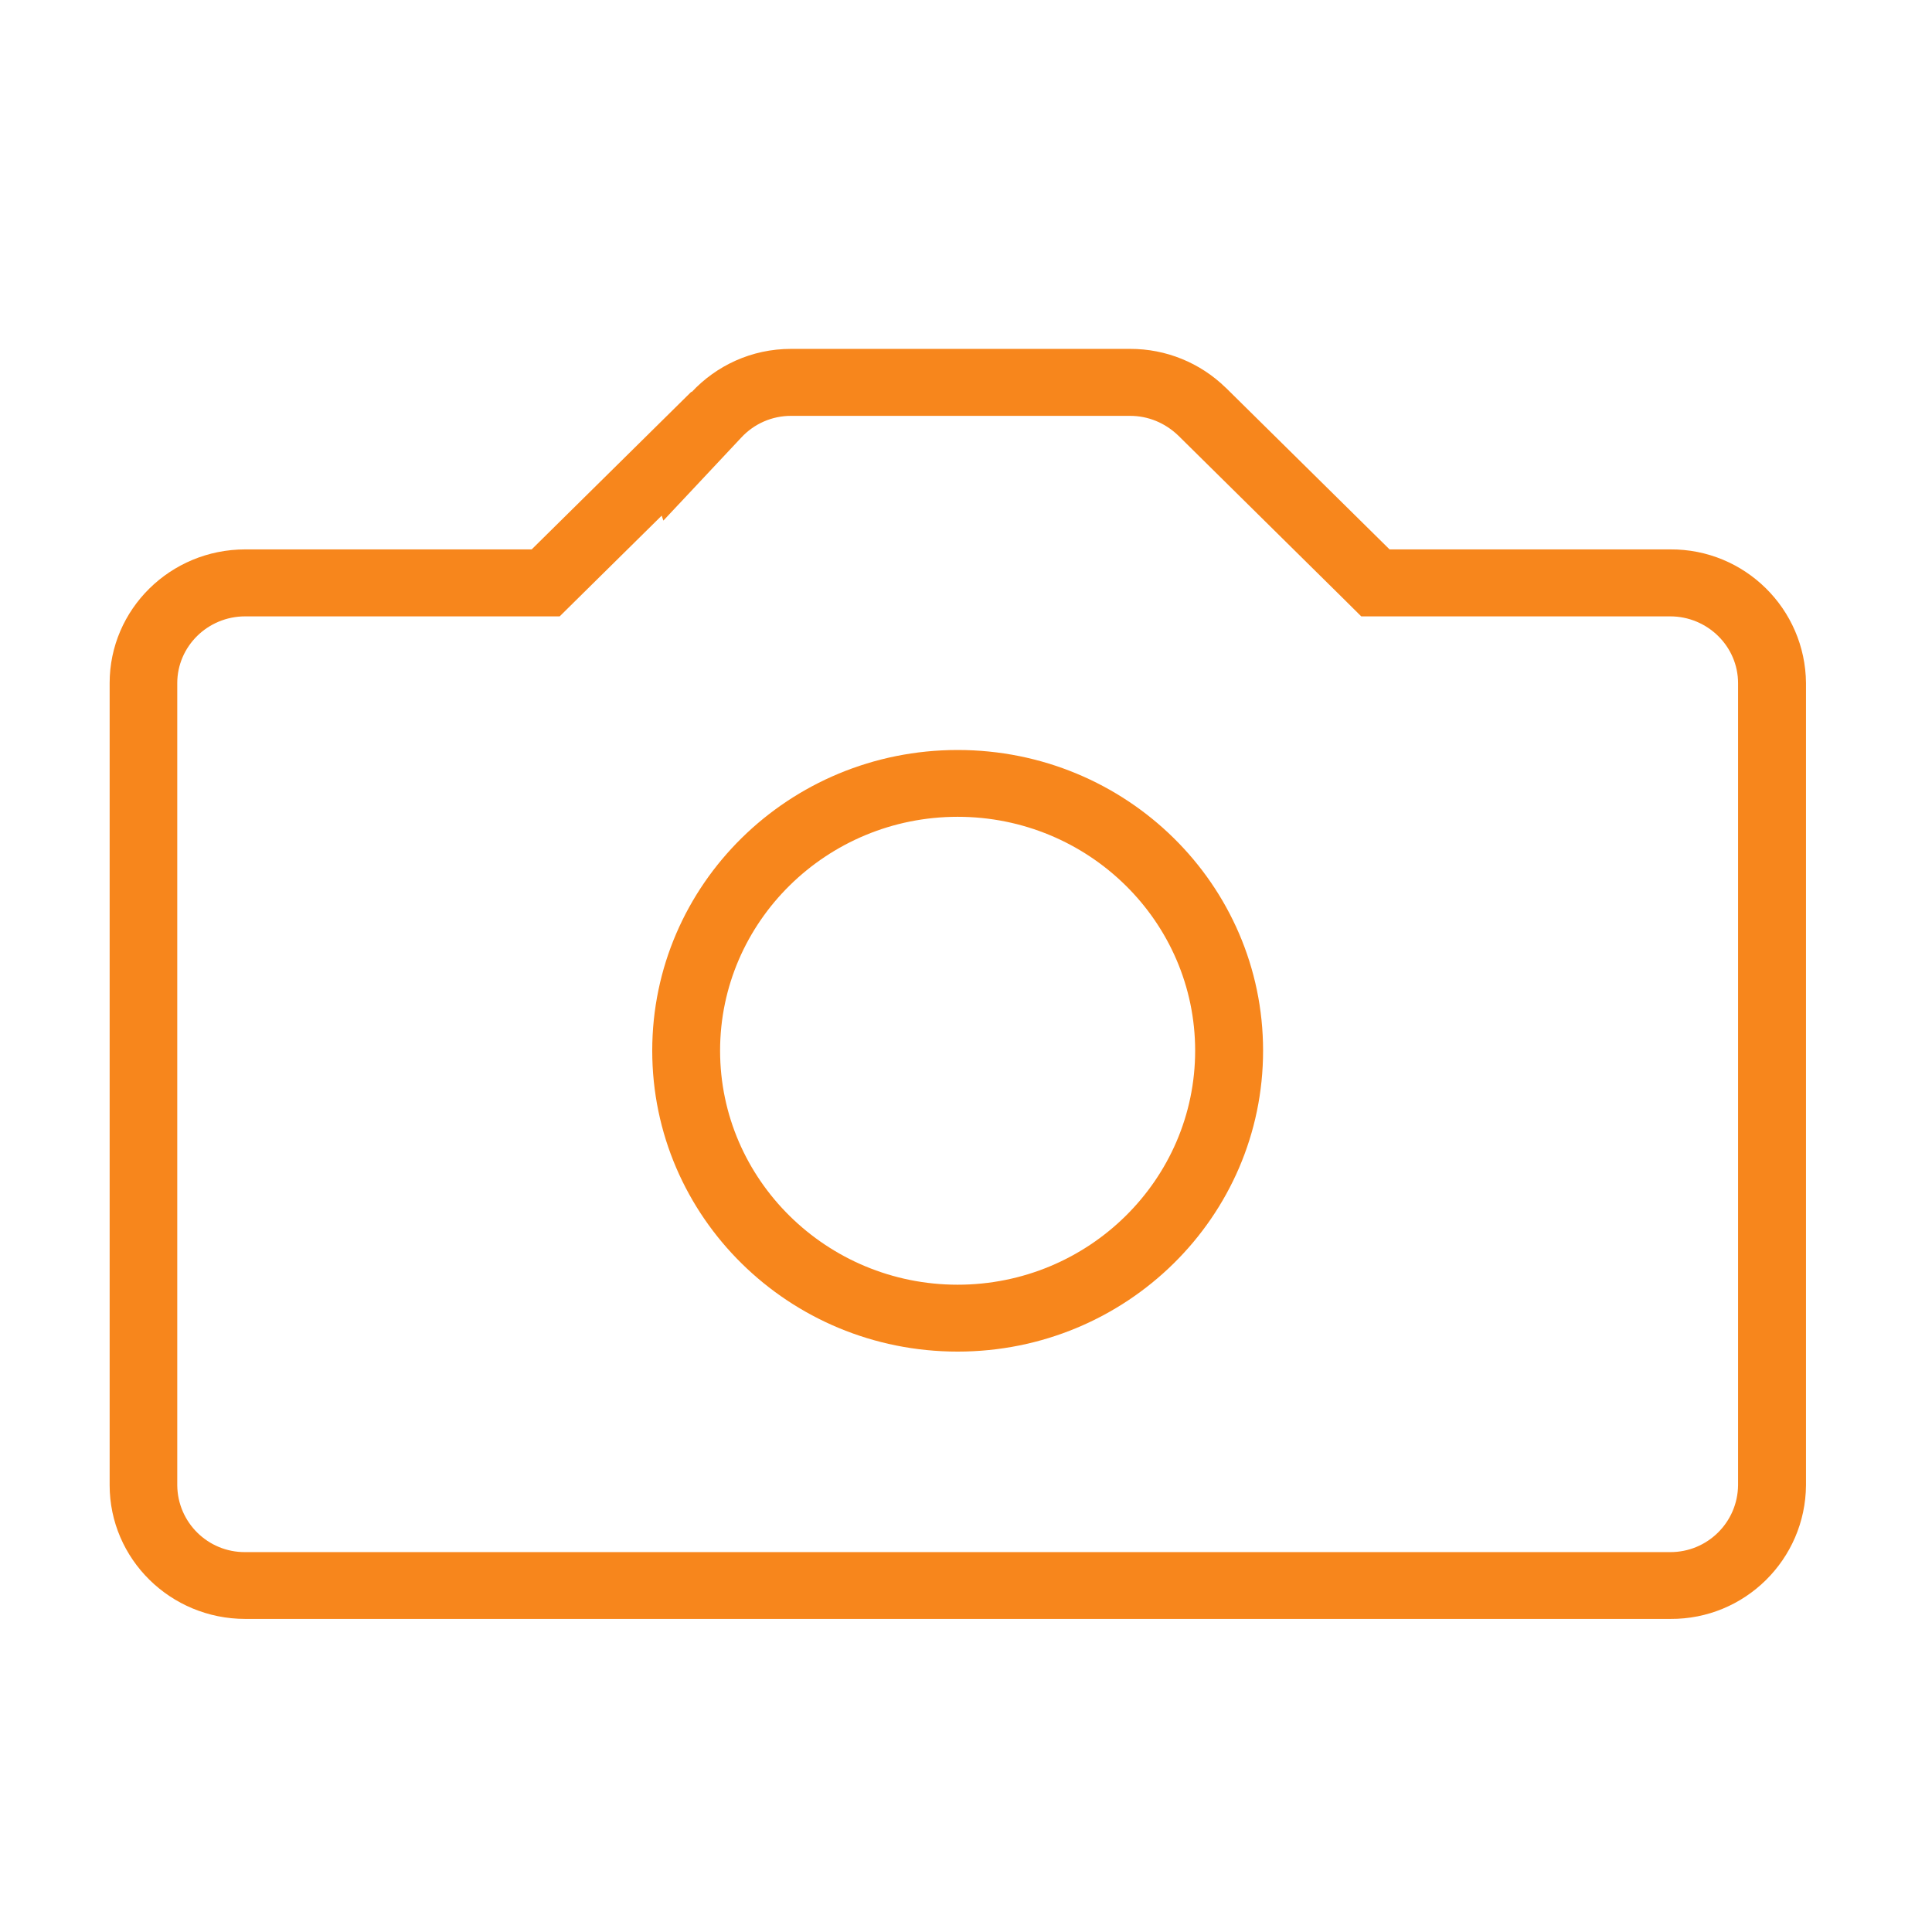
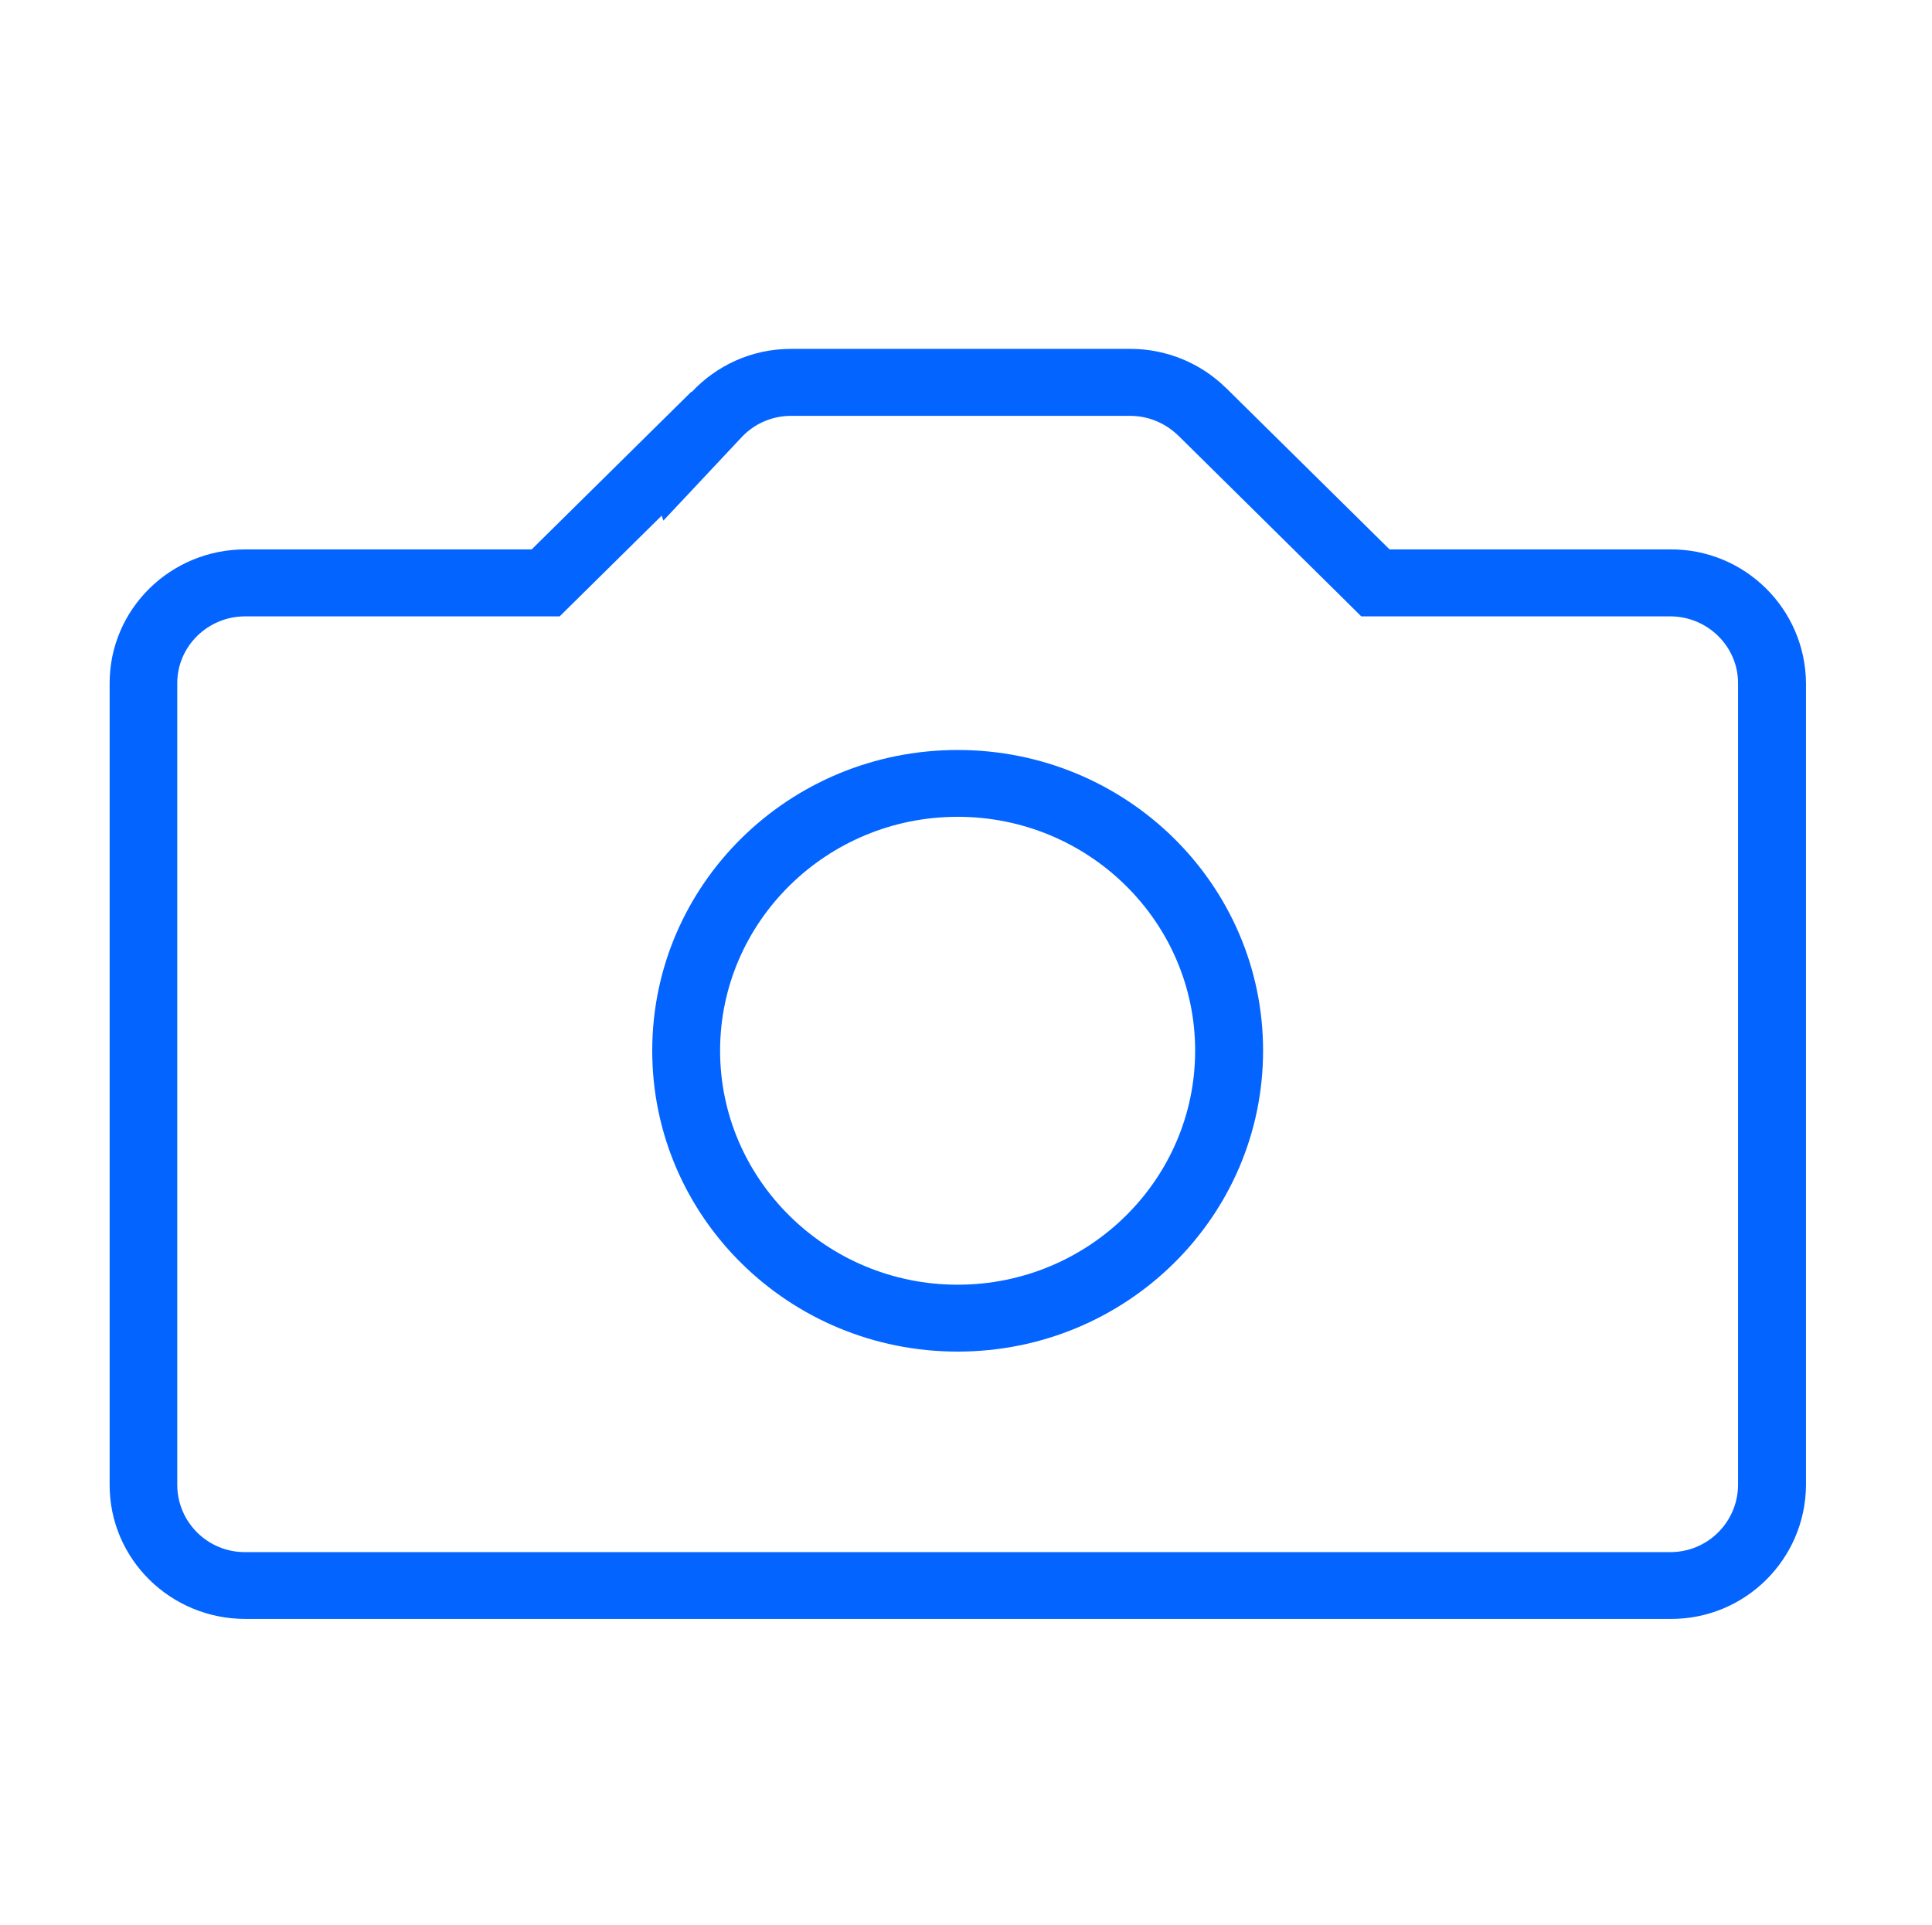
- <svg xmlns="http://www.w3.org/2000/svg" fill="#f7861c" height="24" viewBox="113.789 0 24.088 24" width="24.088">
+ <svg xmlns="http://www.w3.org/2000/svg" fill="#0364FF" height="24" viewBox="113.789 0 24.088 24" width="24.088">
  <path d="M134.613 6.85h-3.499l-2.035-2.009-.006-.006-.004-.003a1.698 1.698 0 00-1.189-.482h-4.23c-.491 0-.93.209-1.238.539l-.003-.005-1.991 1.966h-3.571c-.935 0-1.691.747-1.691 1.667v10c0 .92.757 1.668 1.691 1.668h17.768a1.68 1.68 0 001.691-1.668v-10a1.682 1.682 0 00-1.693-1.667zm.846 11.668a.843.843 0 01-.846.834h-17.768a.841.841 0 01-.846-.834v-10c0-.459.38-.833.846-.833h3.922l.248-.245 1.024-1.011.021.062.971-1.035a.843.843 0 01.618-.271h4.23c.223 0 .435.086.602.247l2.033 2.008.247.245H134.613c.465 0 .846.374.846.833z" />
  <path d="M125.729 9.351c-2.104 0-3.808 1.678-3.808 3.749 0 2.072 1.703 3.752 3.808 3.752 2.104 0 3.808-1.68 3.808-3.752s-1.704-3.749-3.808-3.749zm0 6.667c-1.633 0-2.962-1.31-2.962-2.918s1.329-2.916 2.962-2.916 2.961 1.307 2.961 2.916-1.328 2.918-2.961 2.918z" />
</svg>
